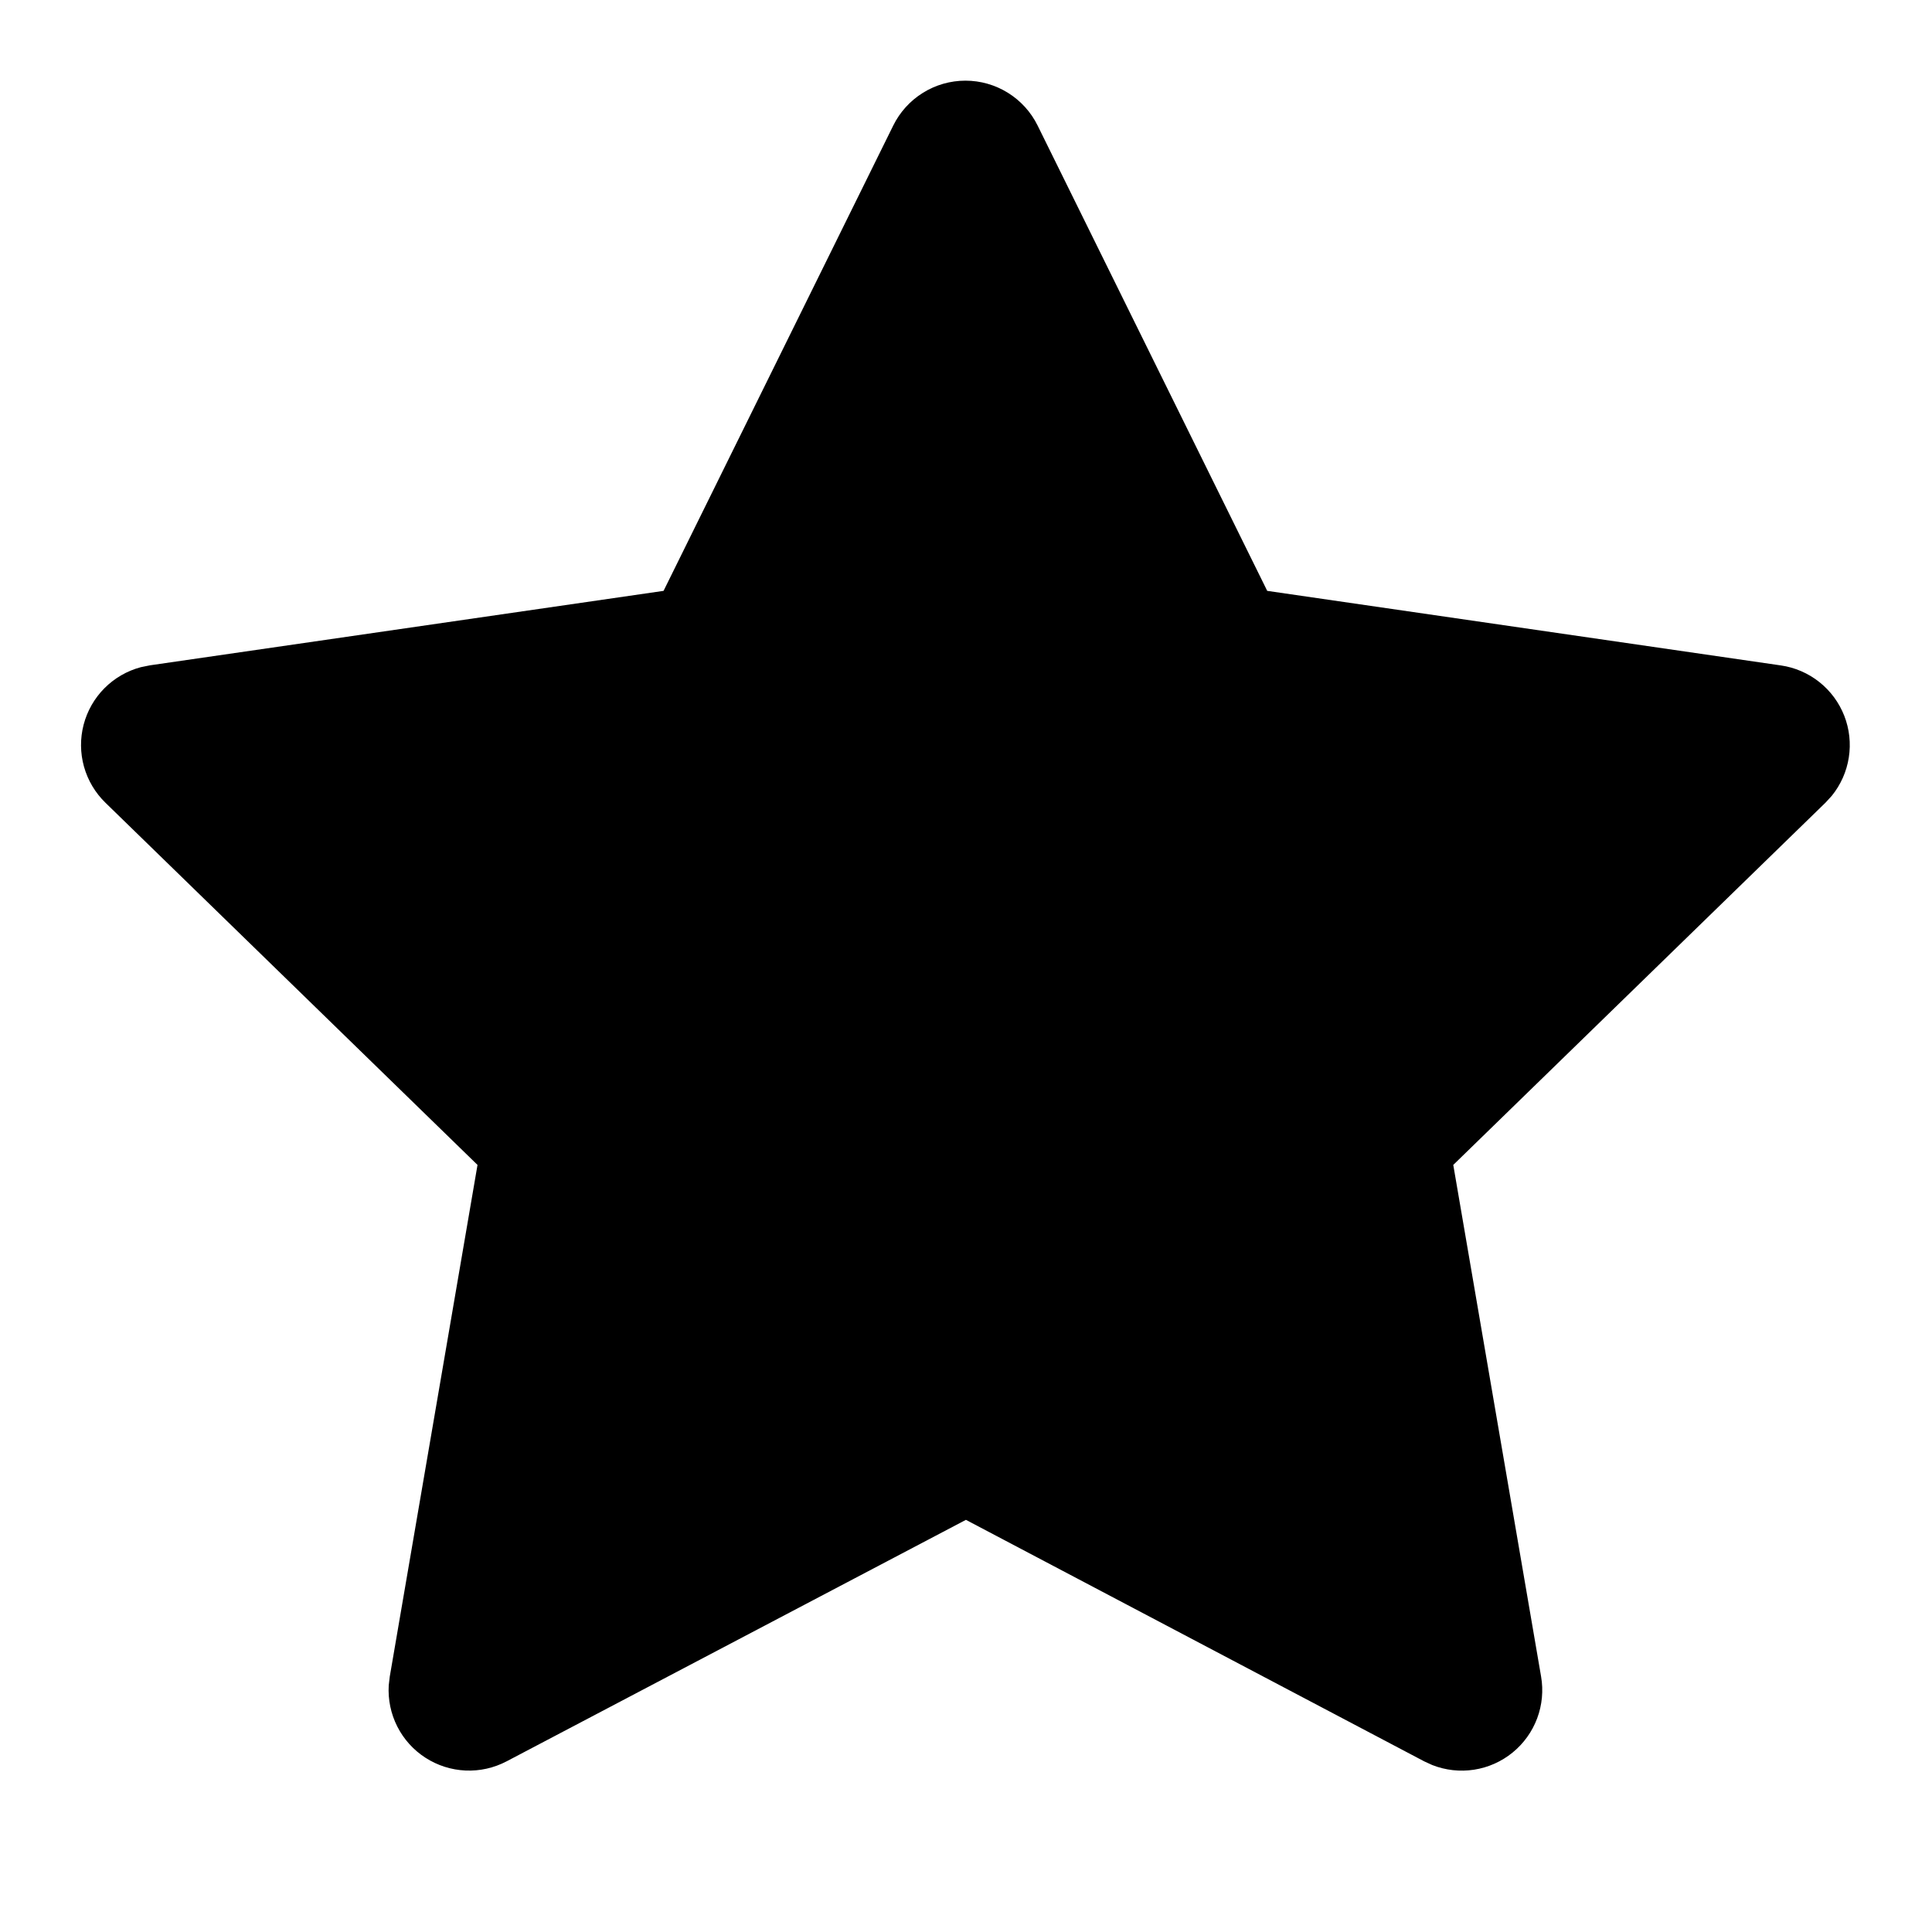
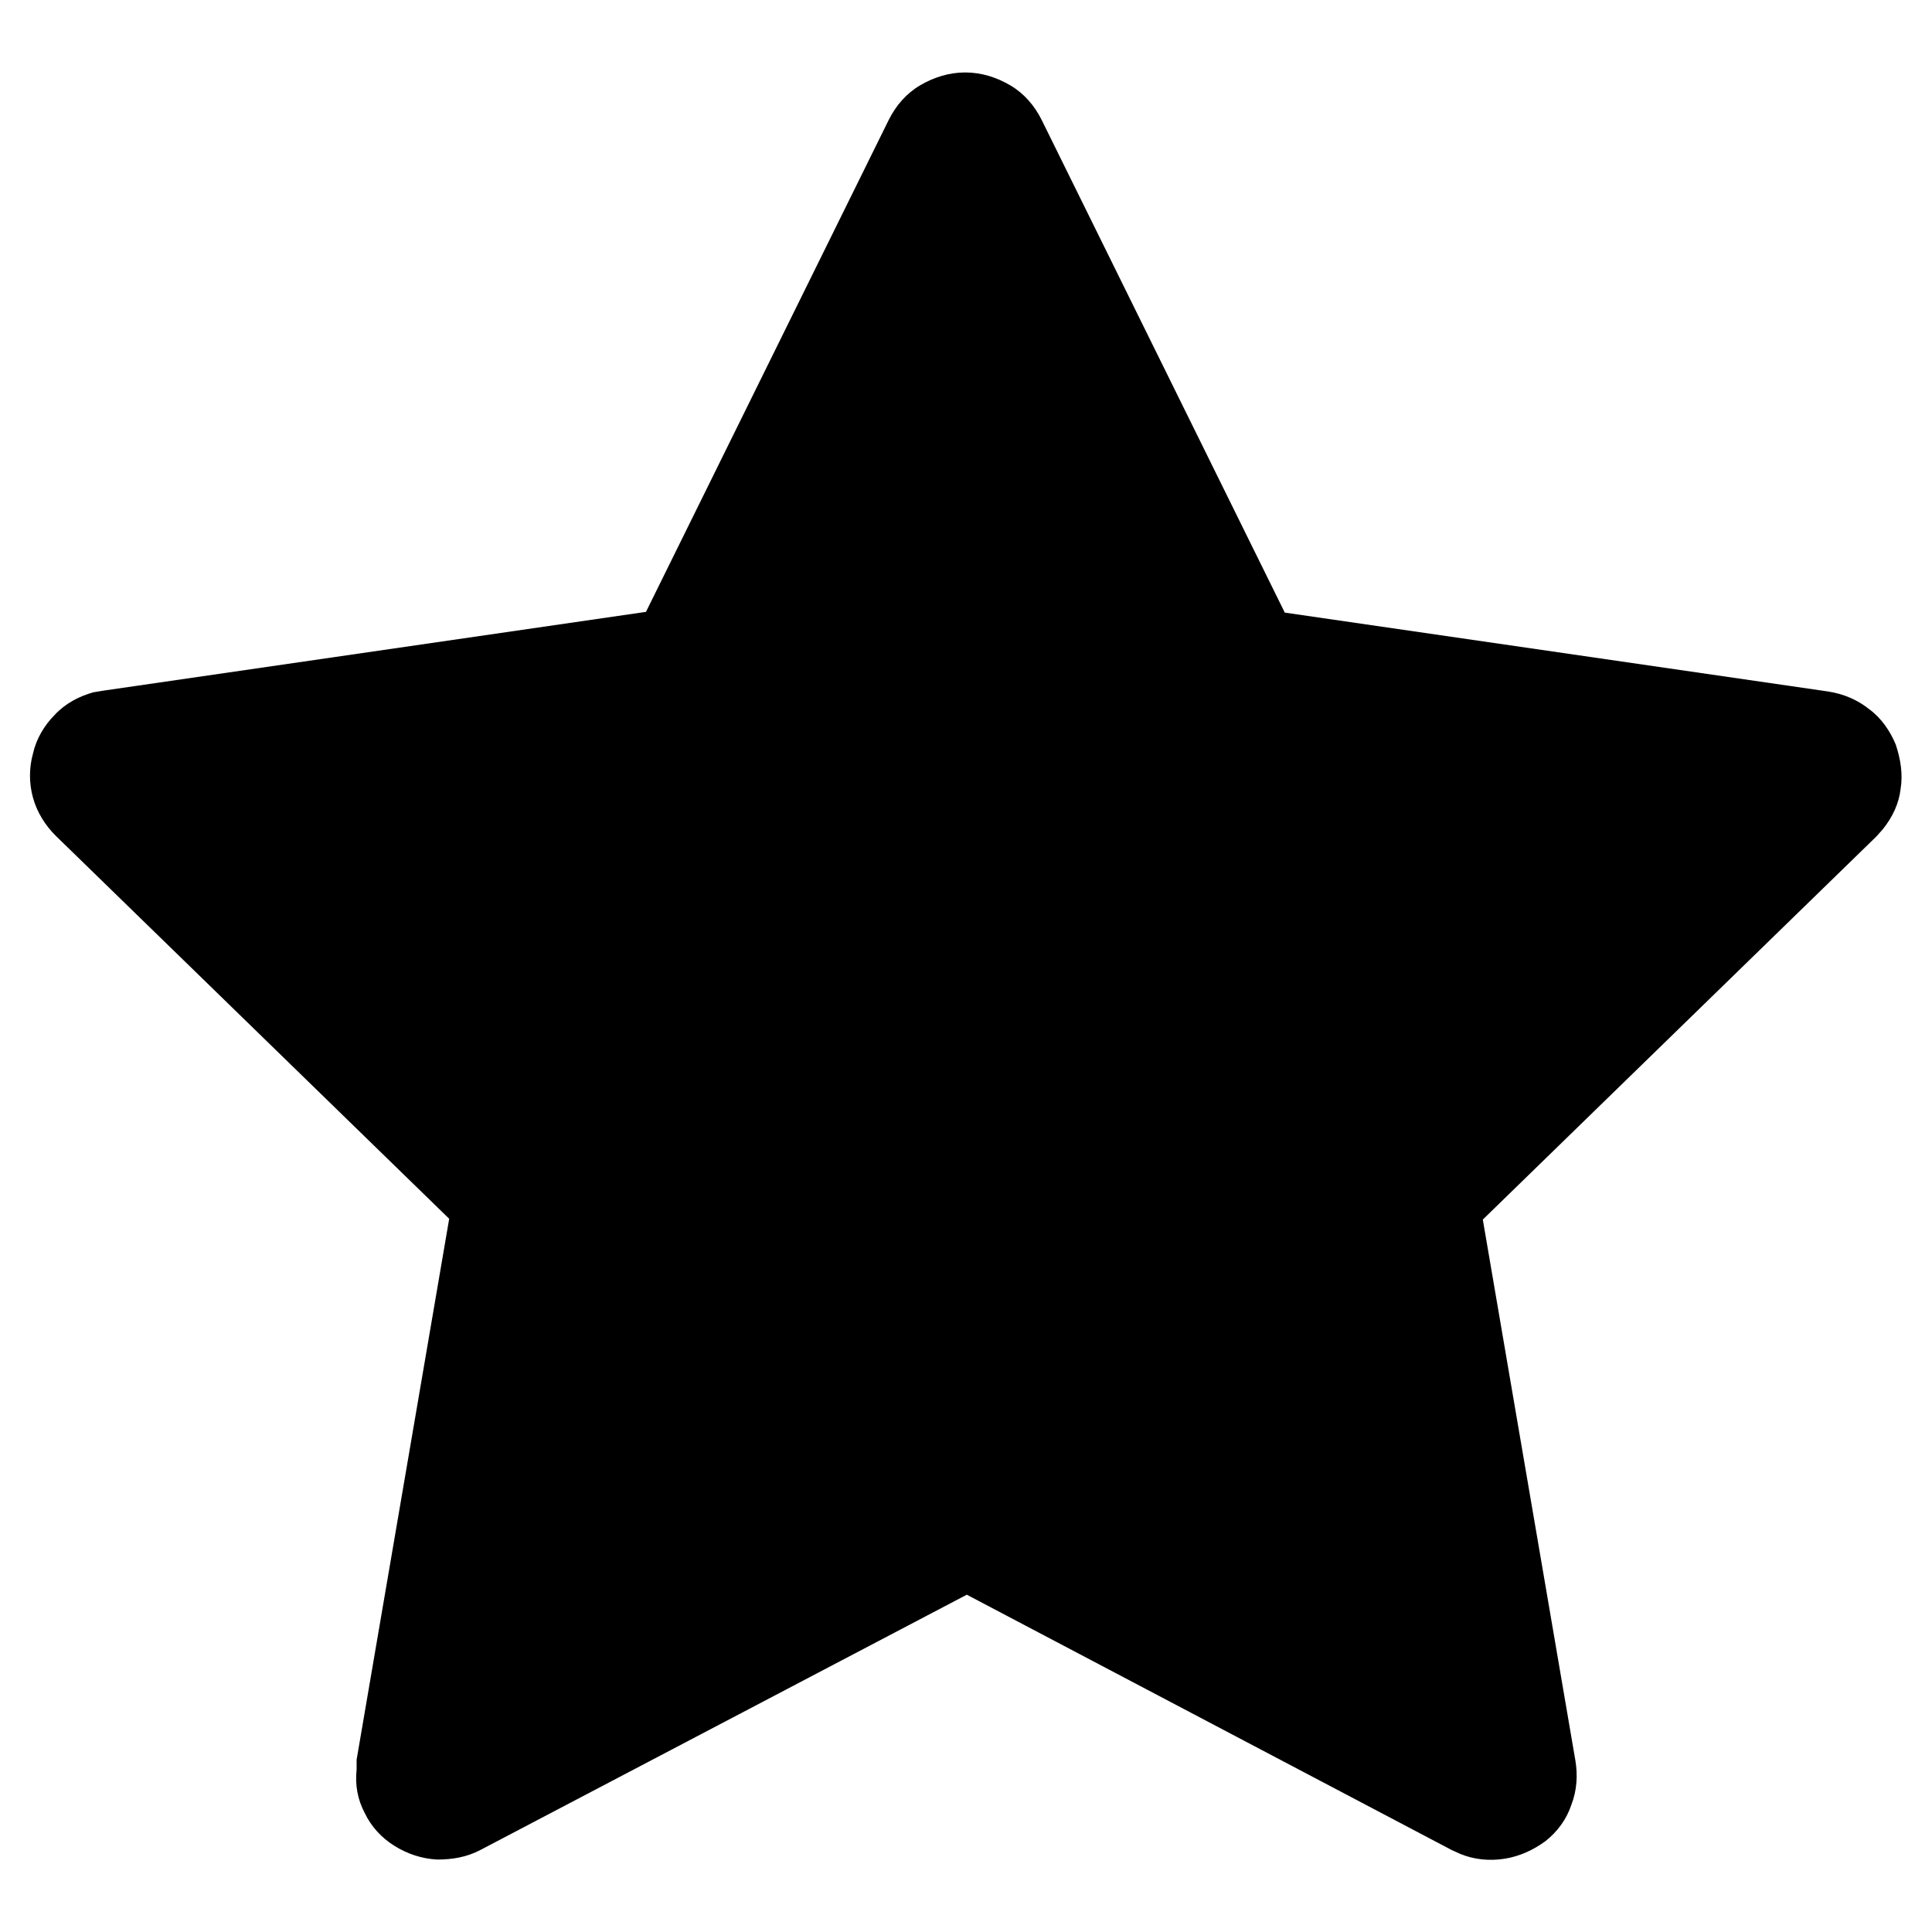
- <svg xmlns="http://www.w3.org/2000/svg" viewBox="0 0 100 100">
-   <path d="M34.346 30.583L7.762 34.437L7.291 34.533C6.579 34.722 5.929 35.097 5.408 35.62C4.888 36.142 4.516 36.794 4.329 37.507C4.143 38.221 4.149 38.971 4.347 39.681C4.546 40.391 4.929 41.036 5.458 41.55L24.716 60.296L20.175 86.775L20.121 87.233C20.077 87.97 20.23 88.706 20.564 89.365C20.898 90.023 21.401 90.581 22.022 90.981C22.643 91.381 23.358 91.609 24.096 91.642C24.834 91.675 25.567 91.51 26.221 91.167L49.996 78.667L73.716 91.167L74.133 91.358C74.821 91.629 75.568 91.712 76.299 91.599C77.029 91.486 77.716 91.18 78.29 90.713C78.863 90.247 79.302 89.636 79.562 88.944C79.821 88.252 79.892 87.503 79.766 86.775L75.221 60.296L94.487 41.546L94.812 41.192C95.276 40.62 95.581 39.935 95.694 39.207C95.808 38.48 95.727 37.735 95.459 37.049C95.19 36.363 94.745 35.76 94.168 35.302C93.592 34.844 92.904 34.547 92.175 34.442L65.591 30.583L53.708 6.5C53.364 5.802 52.832 5.215 52.171 4.804C51.511 4.393 50.748 4.175 49.971 4.175C49.193 4.175 48.43 4.393 47.77 4.804C47.109 5.215 46.577 5.802 46.233 6.5L34.346 30.583Z" fill="black" />
+ <svg xmlns="http://www.w3.org/2000/svg" viewBox="0 0 24 24">
+   <path d="M8.03,7.6l-6.75.98-.12.02c-.18.05-.35.14-.48.28-.13.13-.23.3-.27.48-.05.18-.05.37,0,.55.05.18.15.34.28.47l4.89,4.76-1.15,6.72v.12c-.02.19.01.37.1.54.08.17.21.31.37.41s.34.16.53.17c.19,0,.37-.03.54-.12l6.04-3.17,6.02,3.17.11.05c.17.07.36.09.55.06.19-.03.36-.11.51-.22.15-.12.26-.27.32-.45.07-.18.08-.37.05-.55l-1.15-6.72,4.89-4.76.08-.09c.12-.15.2-.32.22-.5.03-.18,0-.37-.06-.55-.07-.17-.18-.33-.33-.44-.15-.12-.32-.19-.51-.22l-6.75-.98-3.02-6.12c-.09-.18-.22-.33-.39-.43-.17-.1-.36-.16-.56-.16s-.39.06-.56.16c-.17.1-.3.25-.39.43l-3.02,6.12Z" />
</svg>
